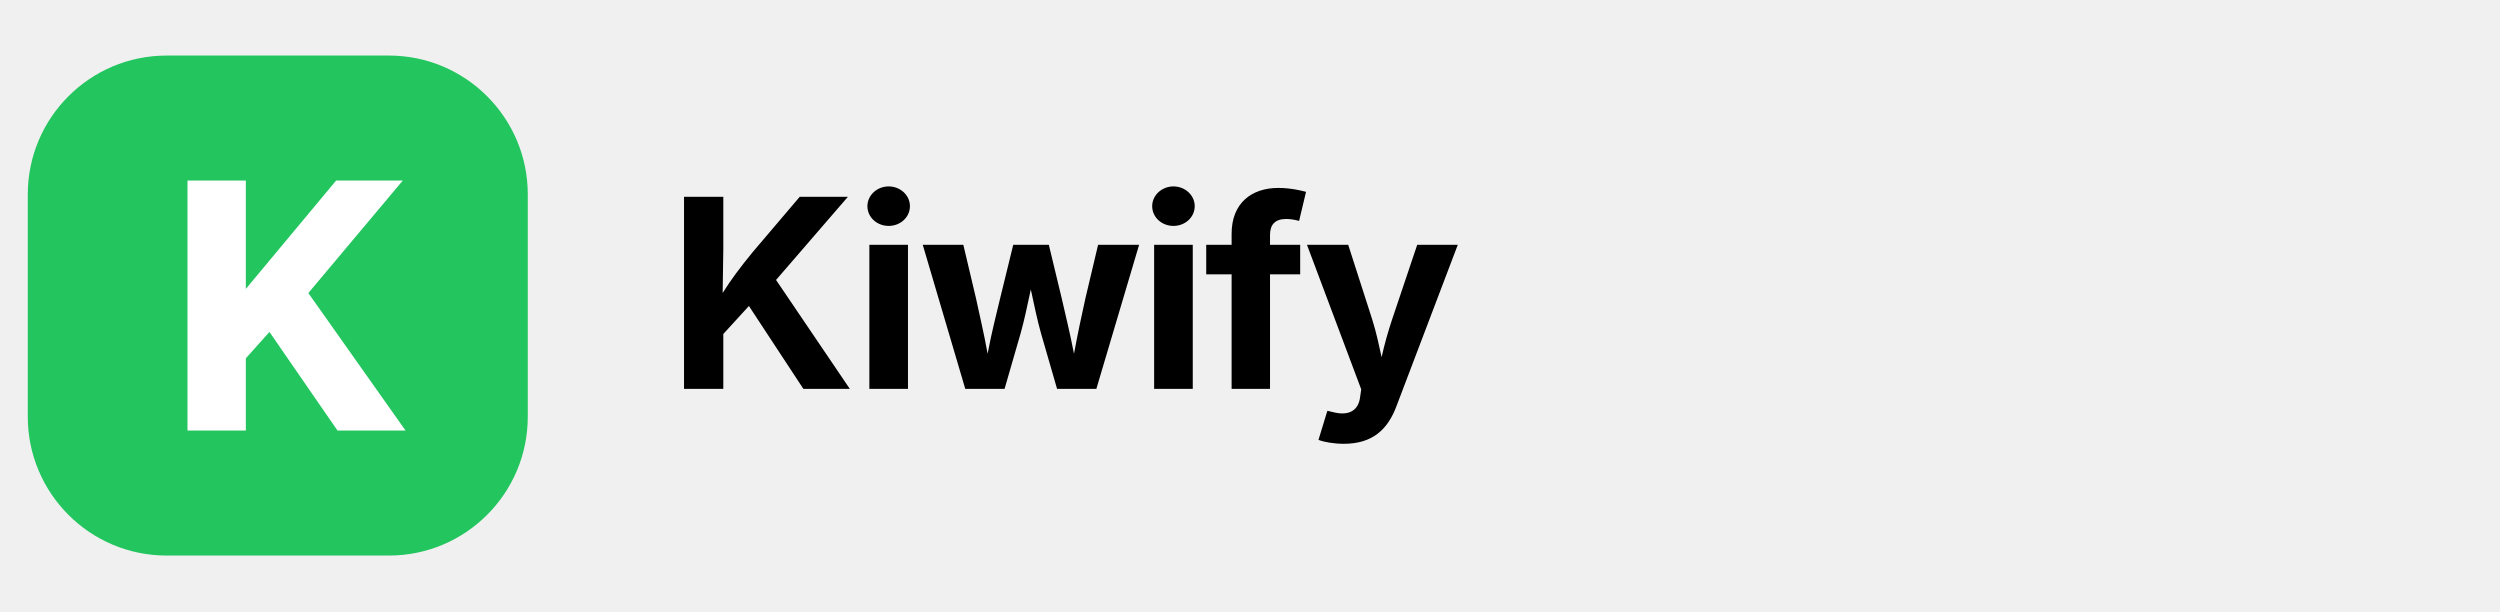
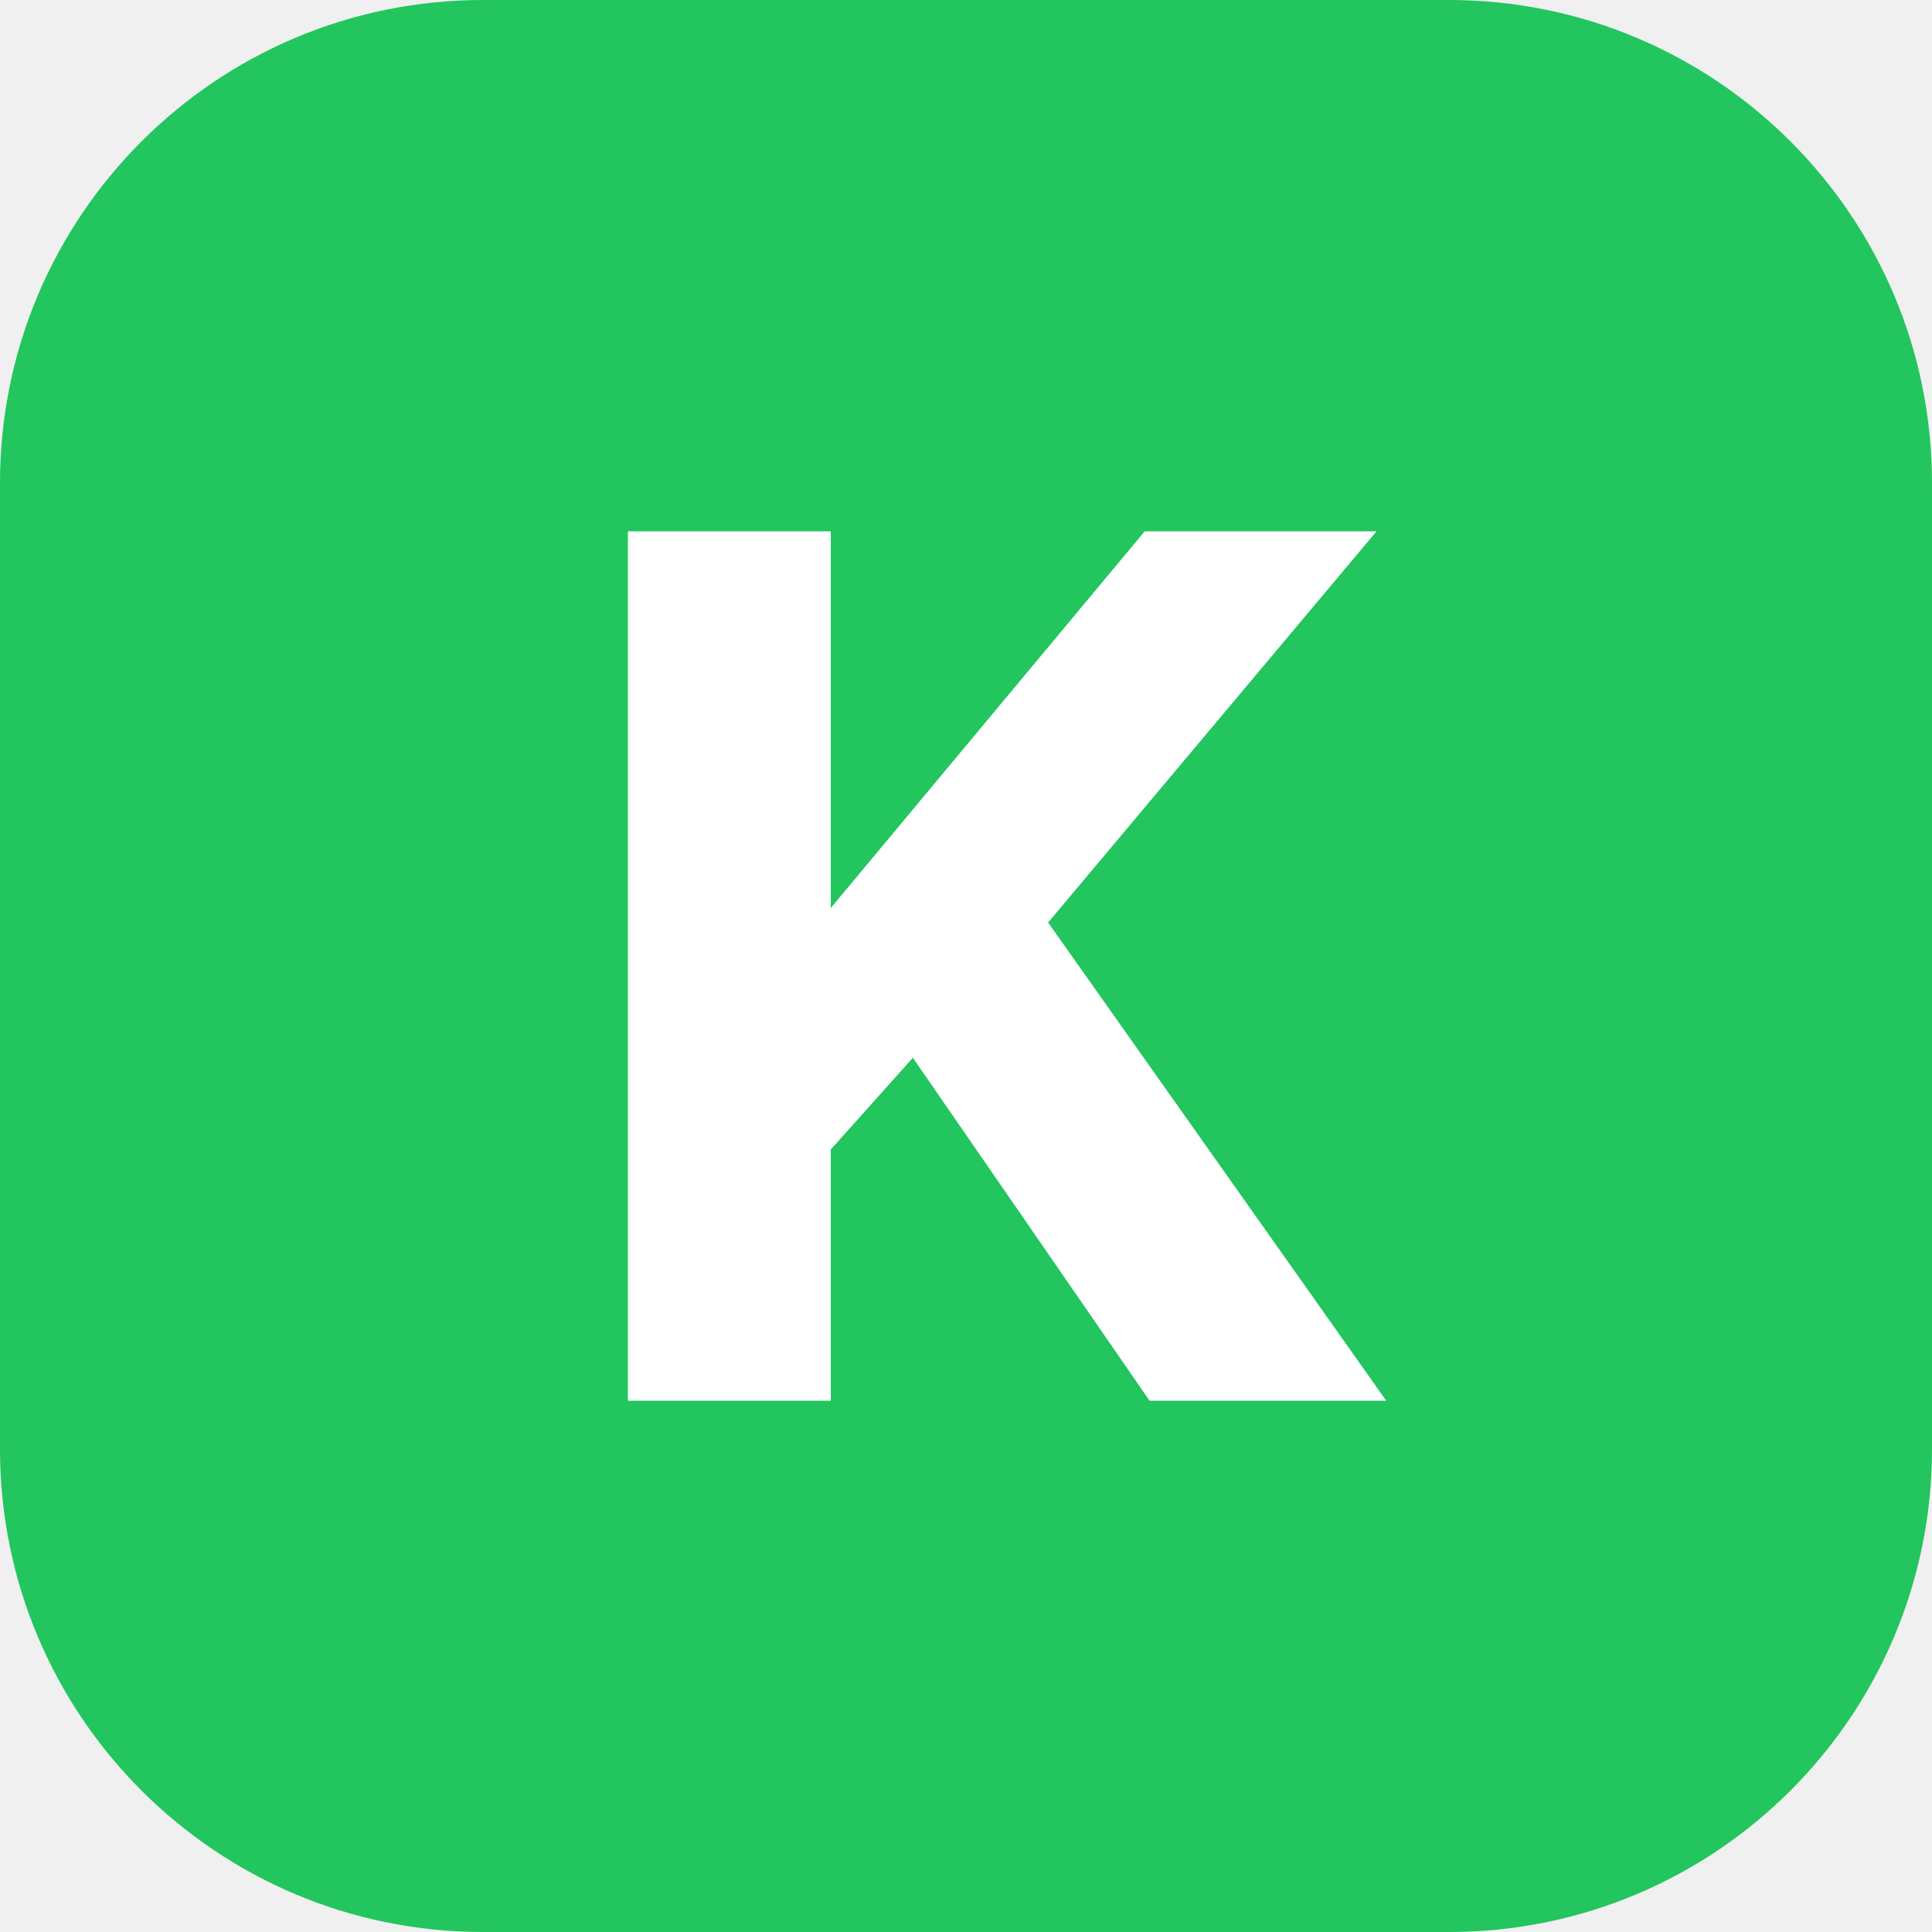
- <svg xmlns="http://www.w3.org/2000/svg" viewBox="0 0 180 44" fill="none">
-   <rect x="2" y="4" width="36" height="36" rx="10" fill="#22C55E" />
-   <path d="M13.5 13H17.7V20.8L24.2 13H29L22.2 21.1L29.2 31H24.3L19.4 23.9L17.7 25.8V31H13.5V13Z" fill="#FFFFFF" />
-   <text x="48" y="28" fill="currentColor" font-family="Inter, Arial, sans-serif" font-size="19" font-weight="700" letter-spacing="-0.4">Kiwify</text>
+ <svg xmlns="http://www.w3.org/2000/svg" viewBox="0 0 40 40" fill="none">
+   <rect width="40" height="40" rx="10" fill="#22C55E" />
+   <path d="M13 11H17.2V18.8L23.7 11H28.5L21.7 19.1L28.7 29H23.8L18.9 21.9L17.2 23.8V29H13V11Z" fill="#FFFFFF" />
</svg>
